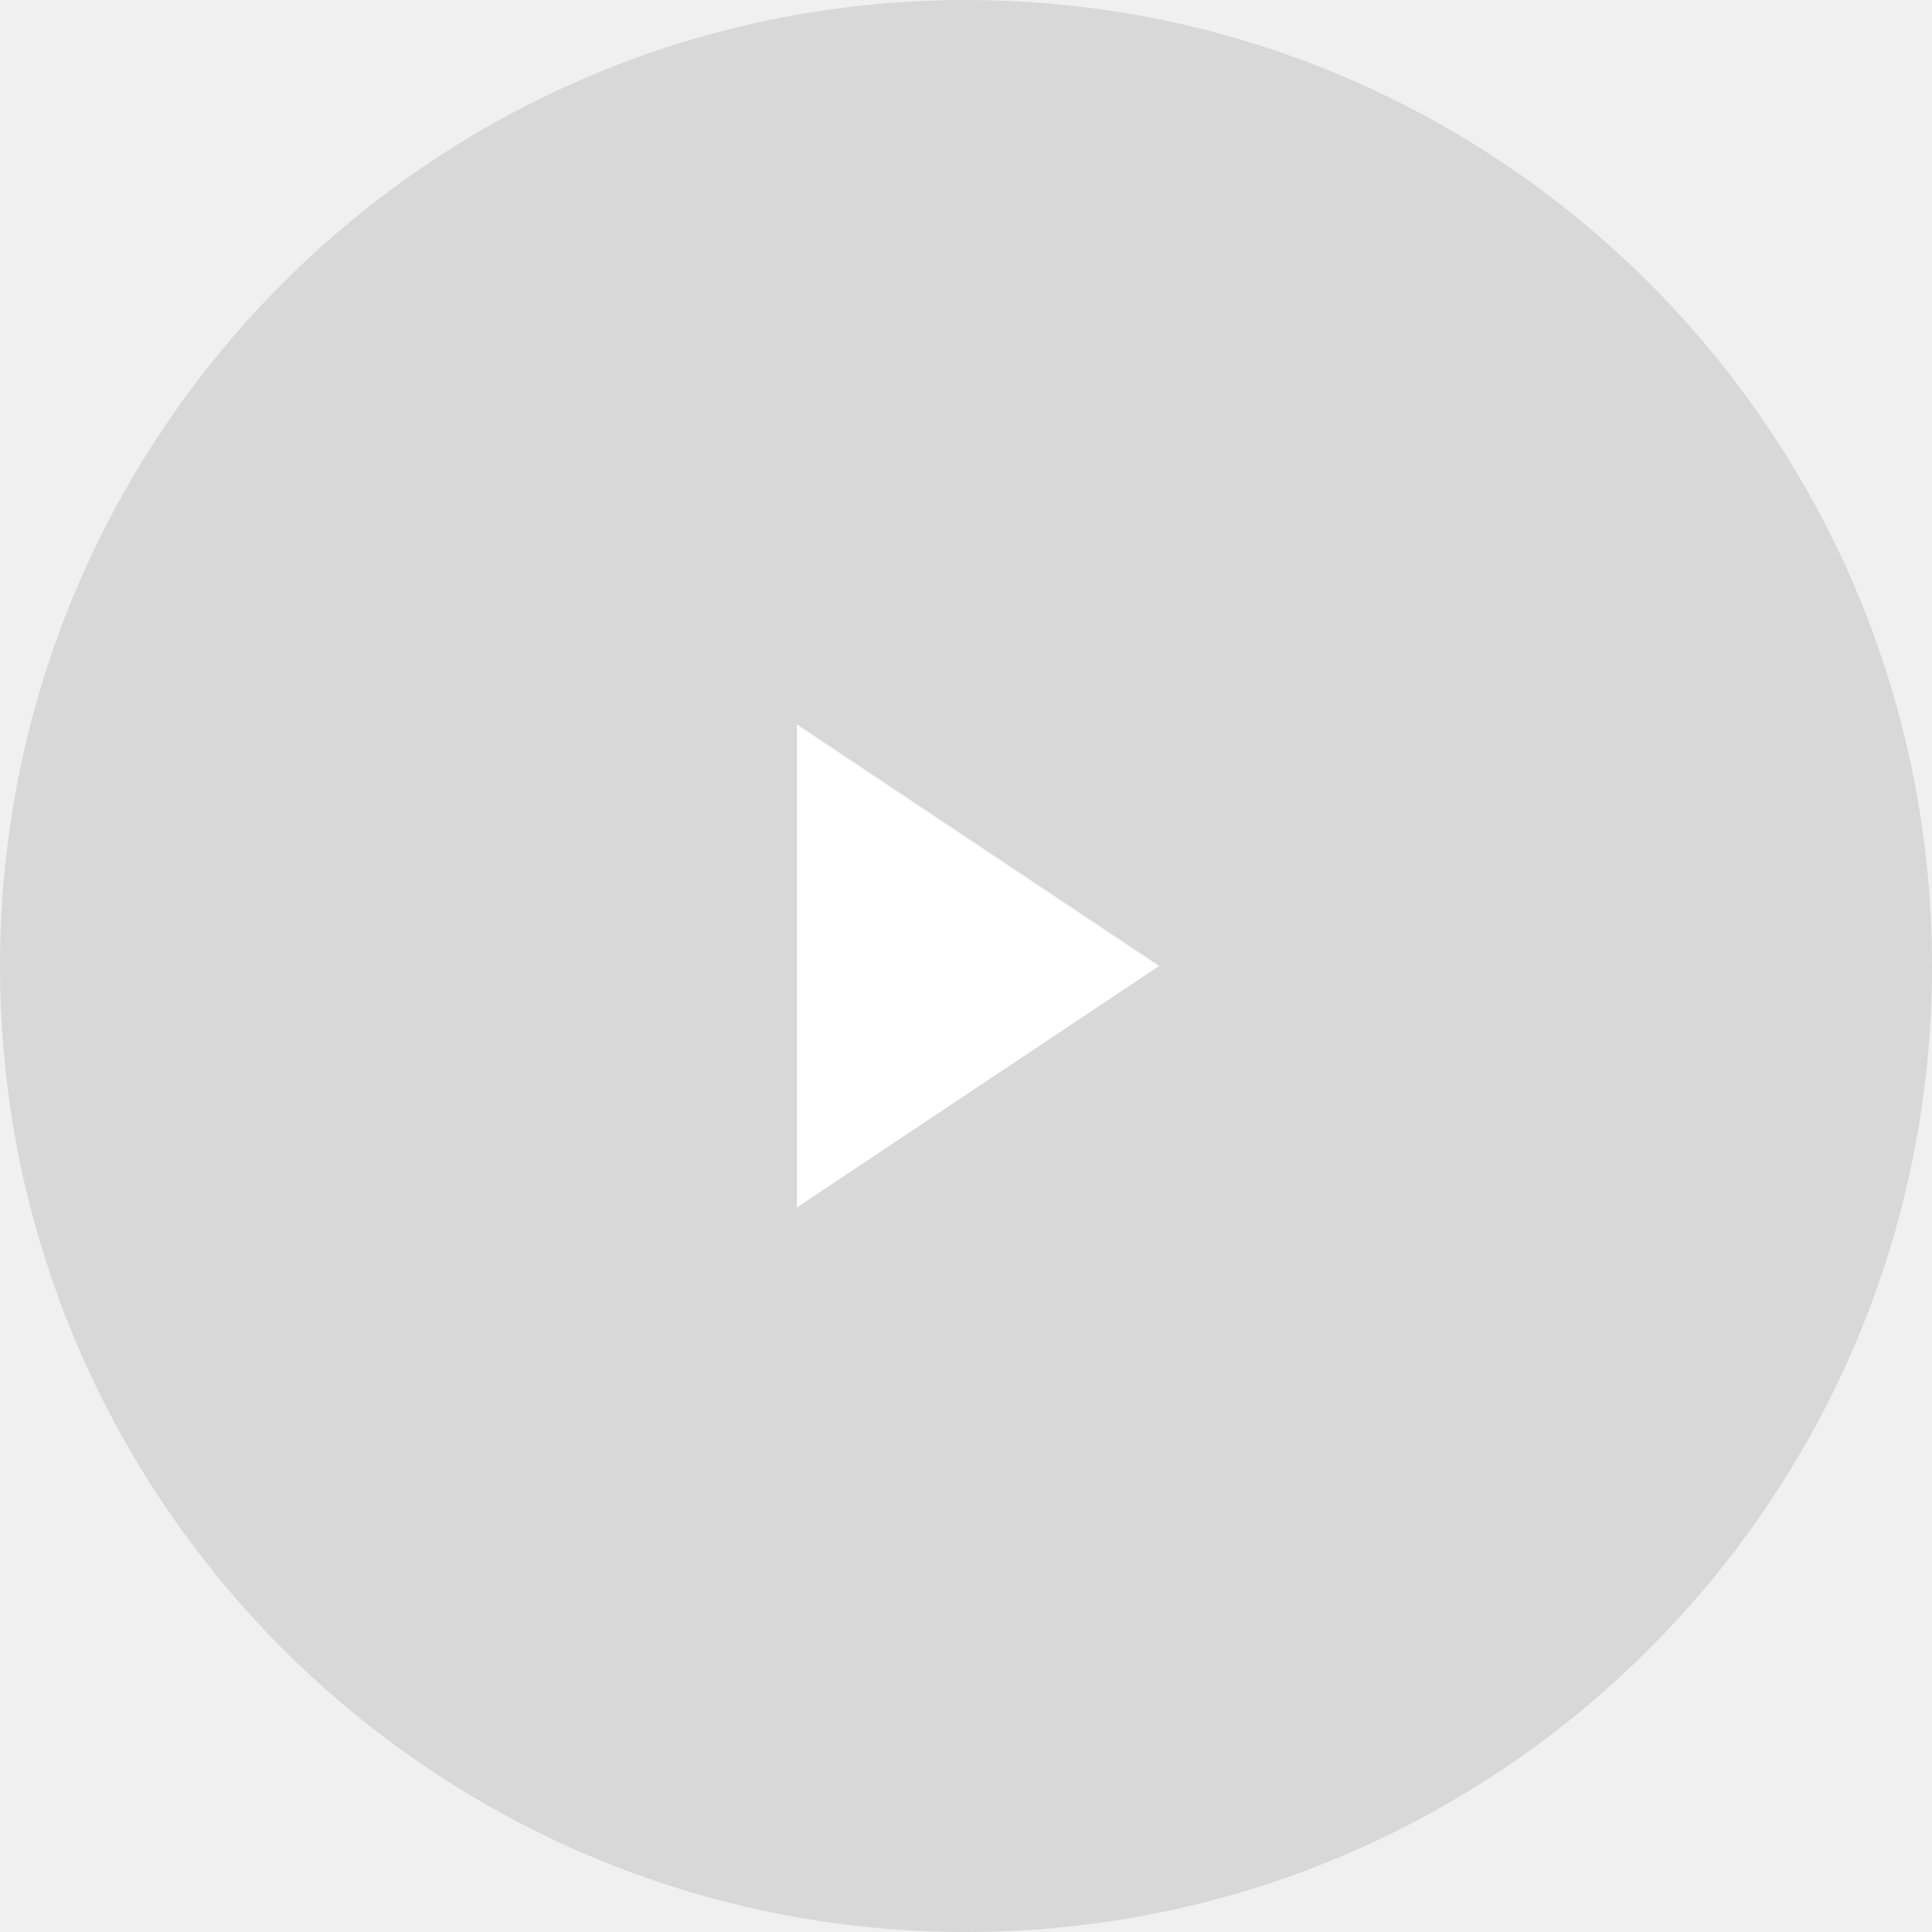
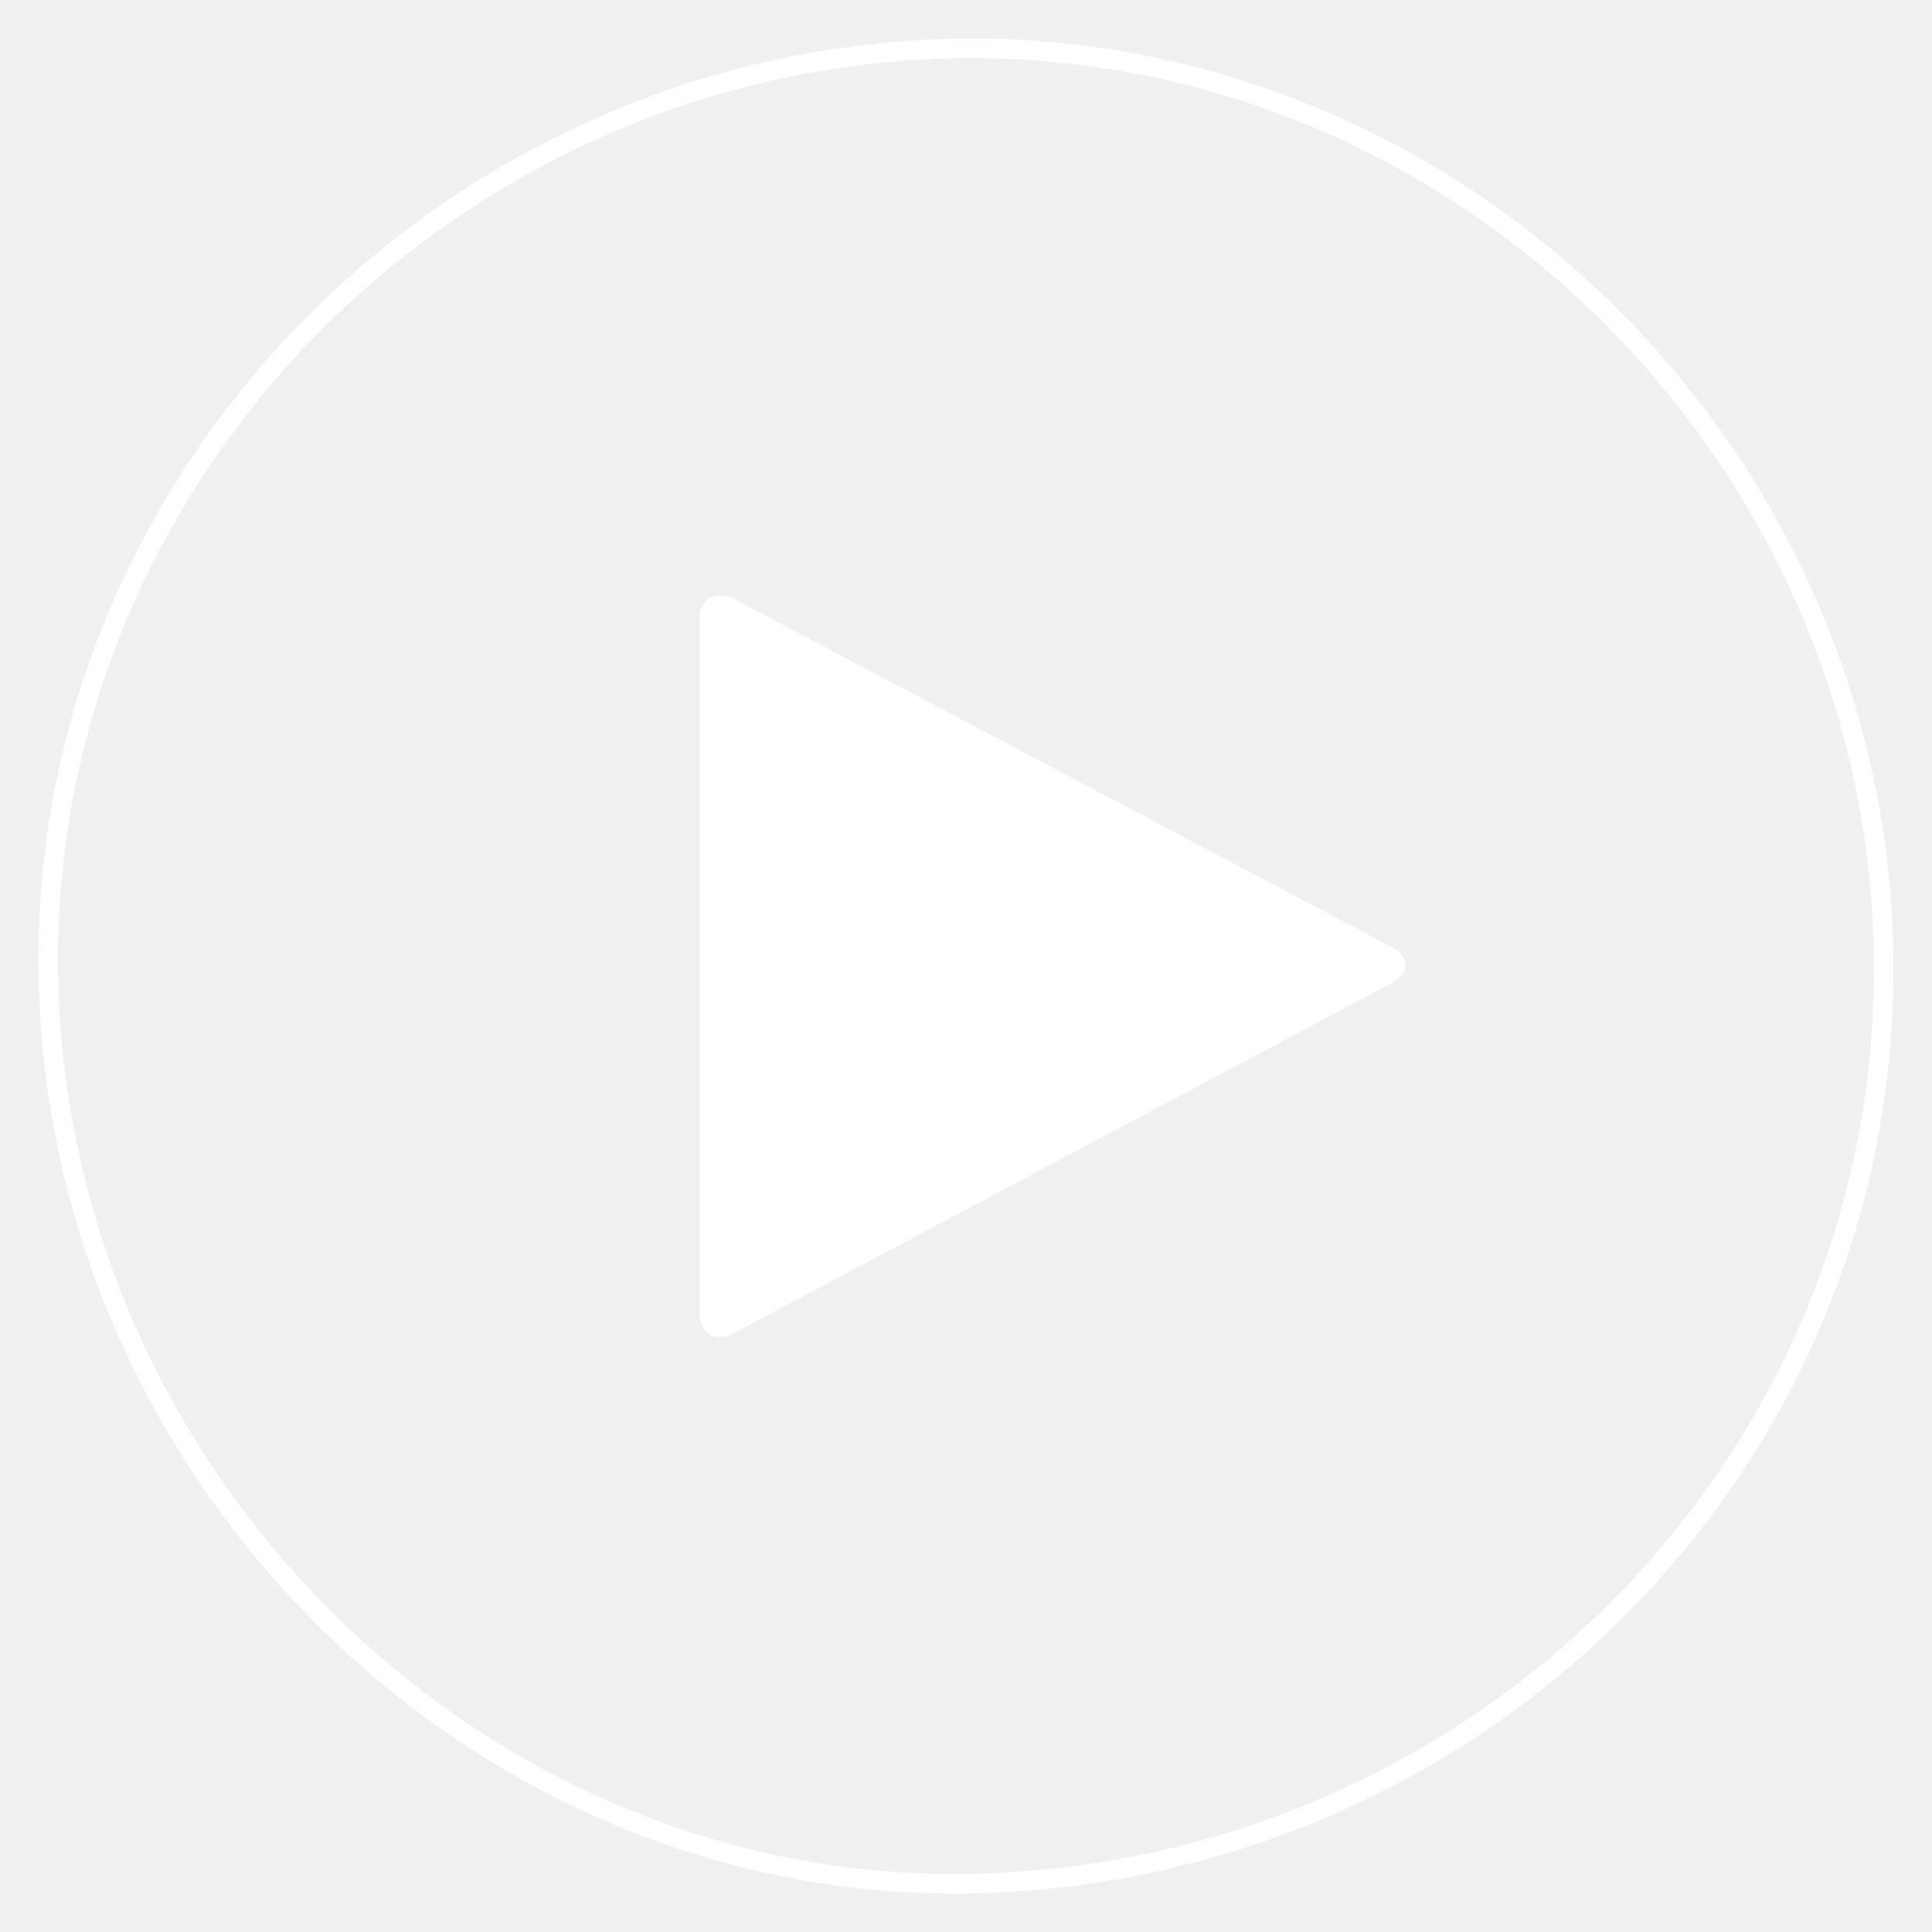
- <svg xmlns="http://www.w3.org/2000/svg" width="80" height="80" viewBox="0 0 80 80">
-   <g fill="none" fill-rule="evenodd">
-     <circle cx="40" cy="40" r="40" fill="#D8D8D8" />
-     <polygon fill="#FFF" points="33 30 33 50 48 40" />
-   </g>
+ <svg xmlns="http://www.w3.org/2000/svg" height="100" width="100" xml:space="preserve">
+   <path class="stroke-solid" fill="none" stroke="#fff" d="M49.9 2.5C23.6 2.8 2.1 24.4 2.5 50.4 2.9 76.5 24.7 98 50.3 97.5c26.4-.6 47.4-21.8 47.2-47.7-.2-26.1-21.8-47.5-47.6-47.3" />
+   <path class="stroke-dotted" fill="none" stroke="#fff" d="M49.9 2.5C23.6 2.8 2.1 24.4 2.5 50.4 2.9 76.5 24.7 98 50.3 97.5c26.4-.6 47.4-21.8 47.2-47.7-.2-26.1-21.8-47.5-47.6-47.3" />
+   <path class="icon" fill="#fff" d="M38 69c-1 .5-1.8 0-1.8-1.1V32.1c0-1.1.8-1.6 1.8-1.1l34 18c1 .5 1 1.4 0 1.9L38 69z" />
</svg>
